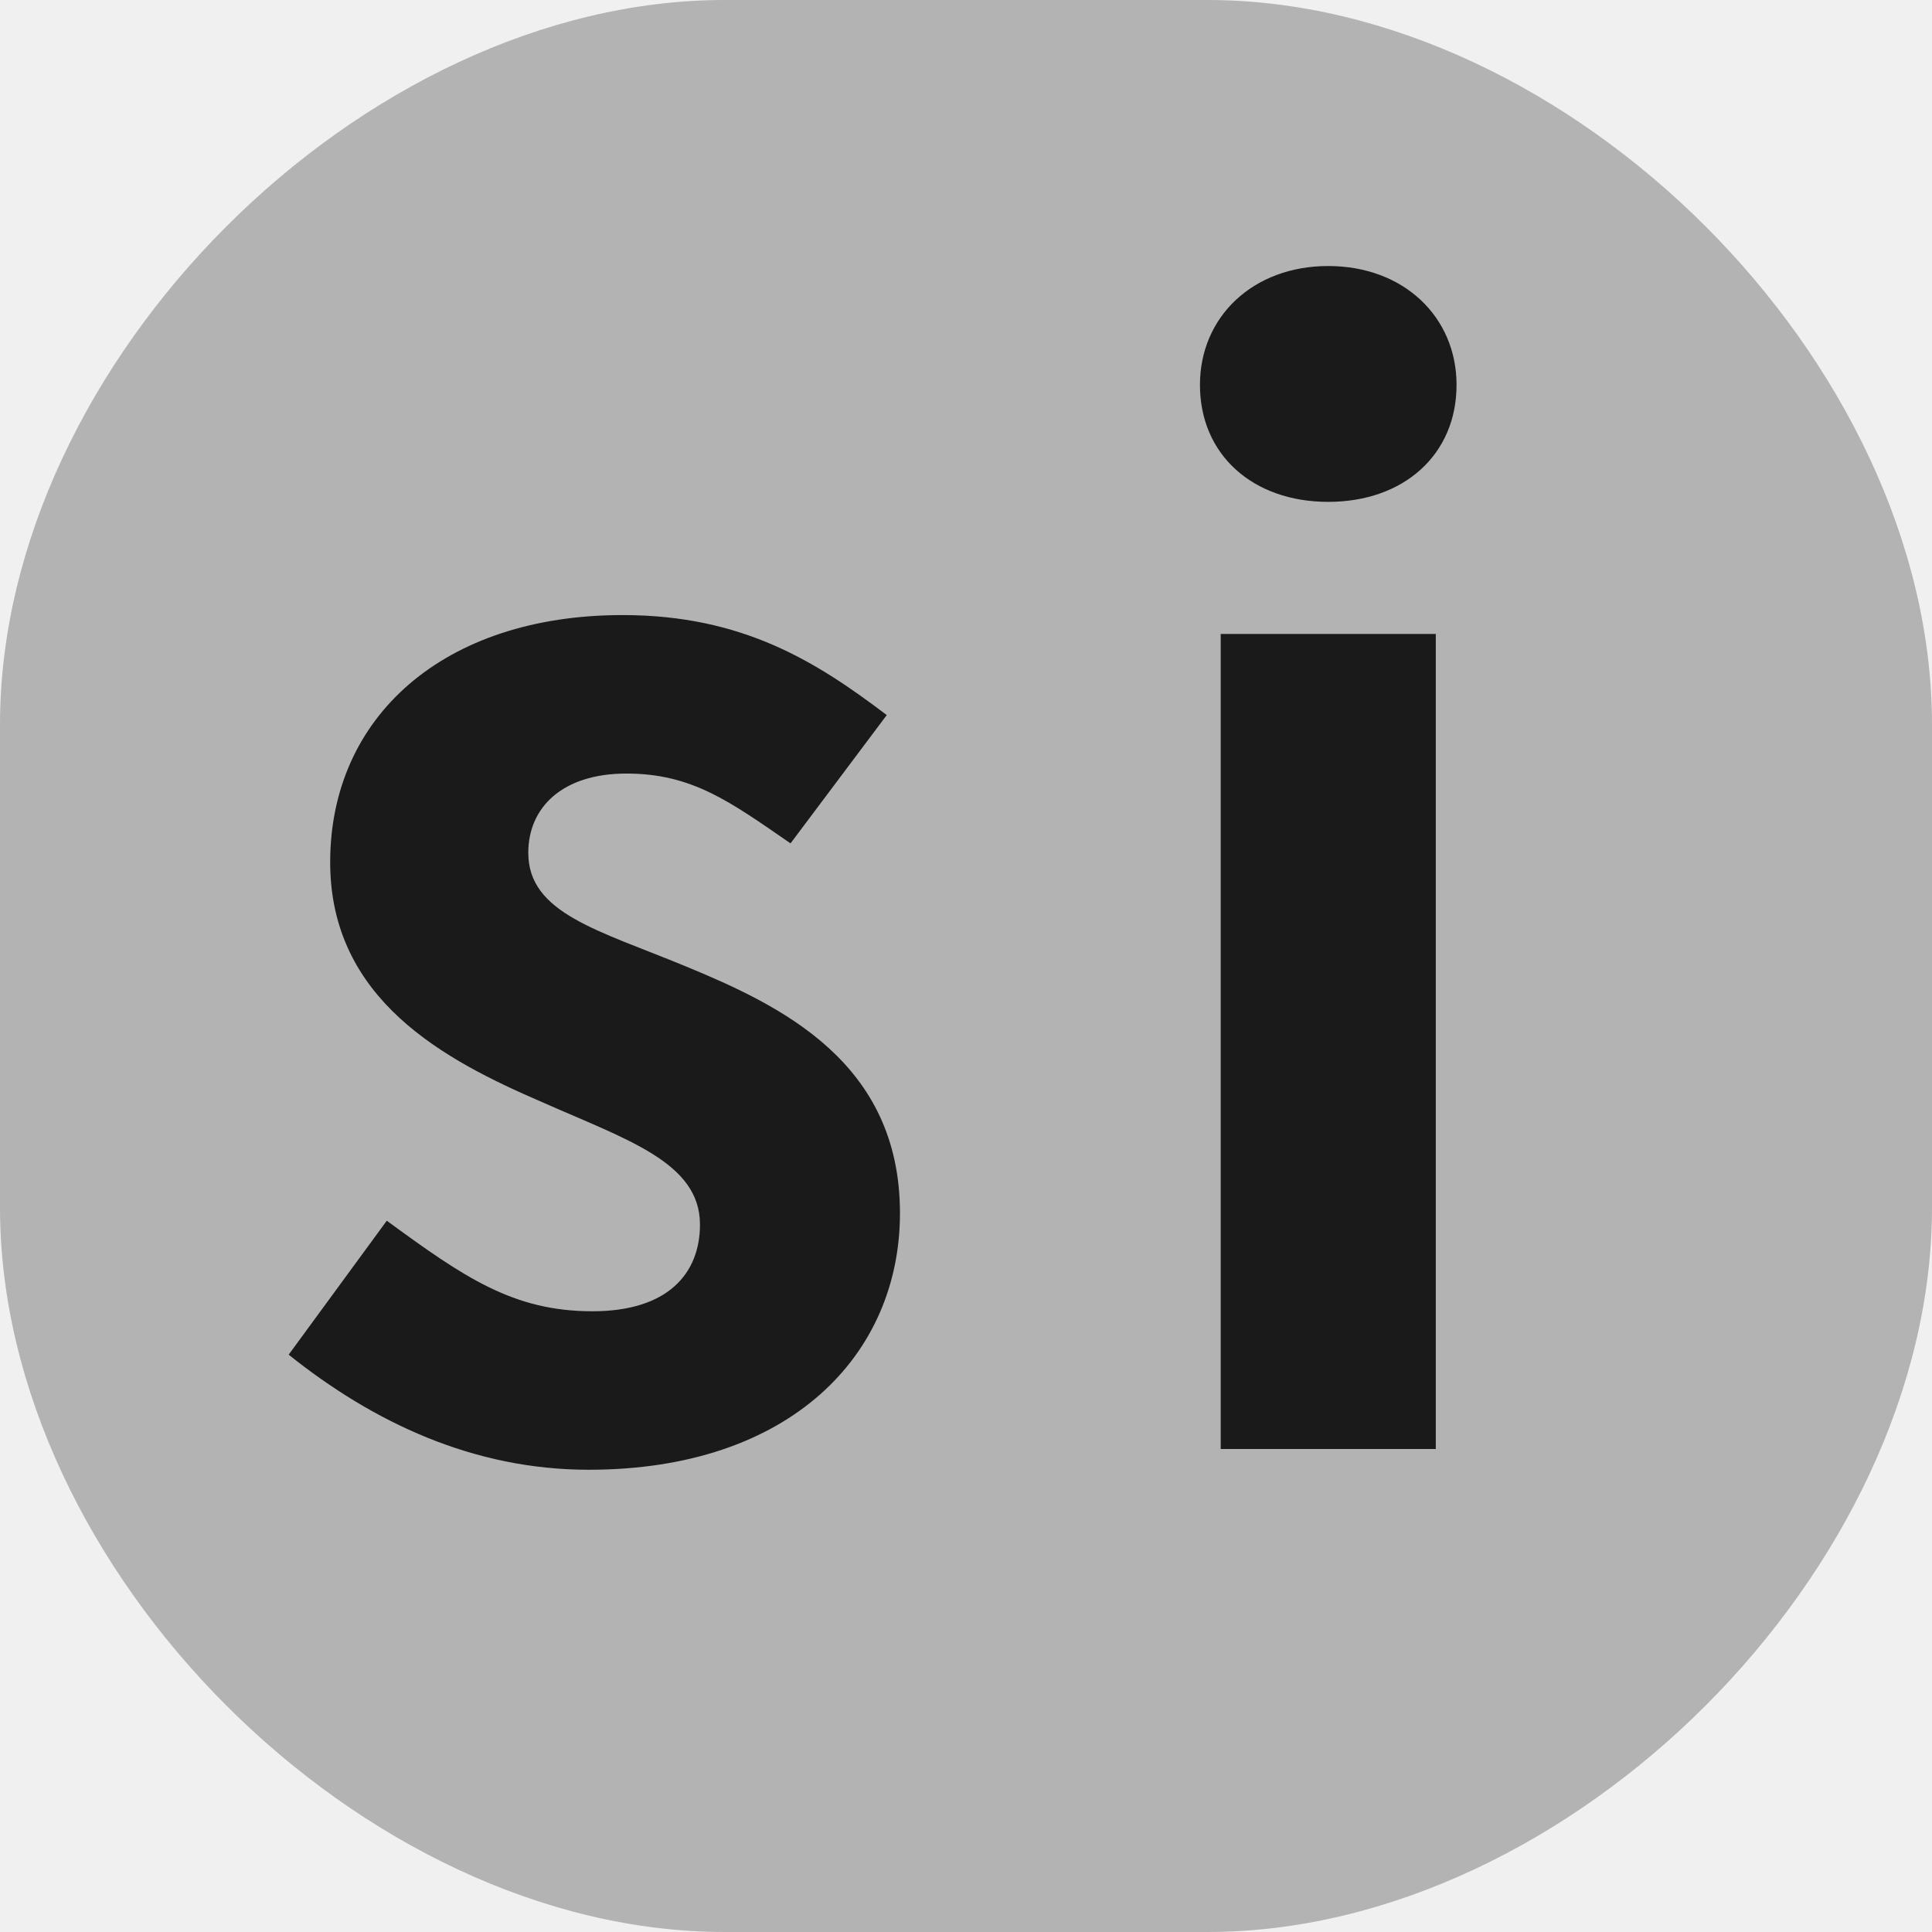
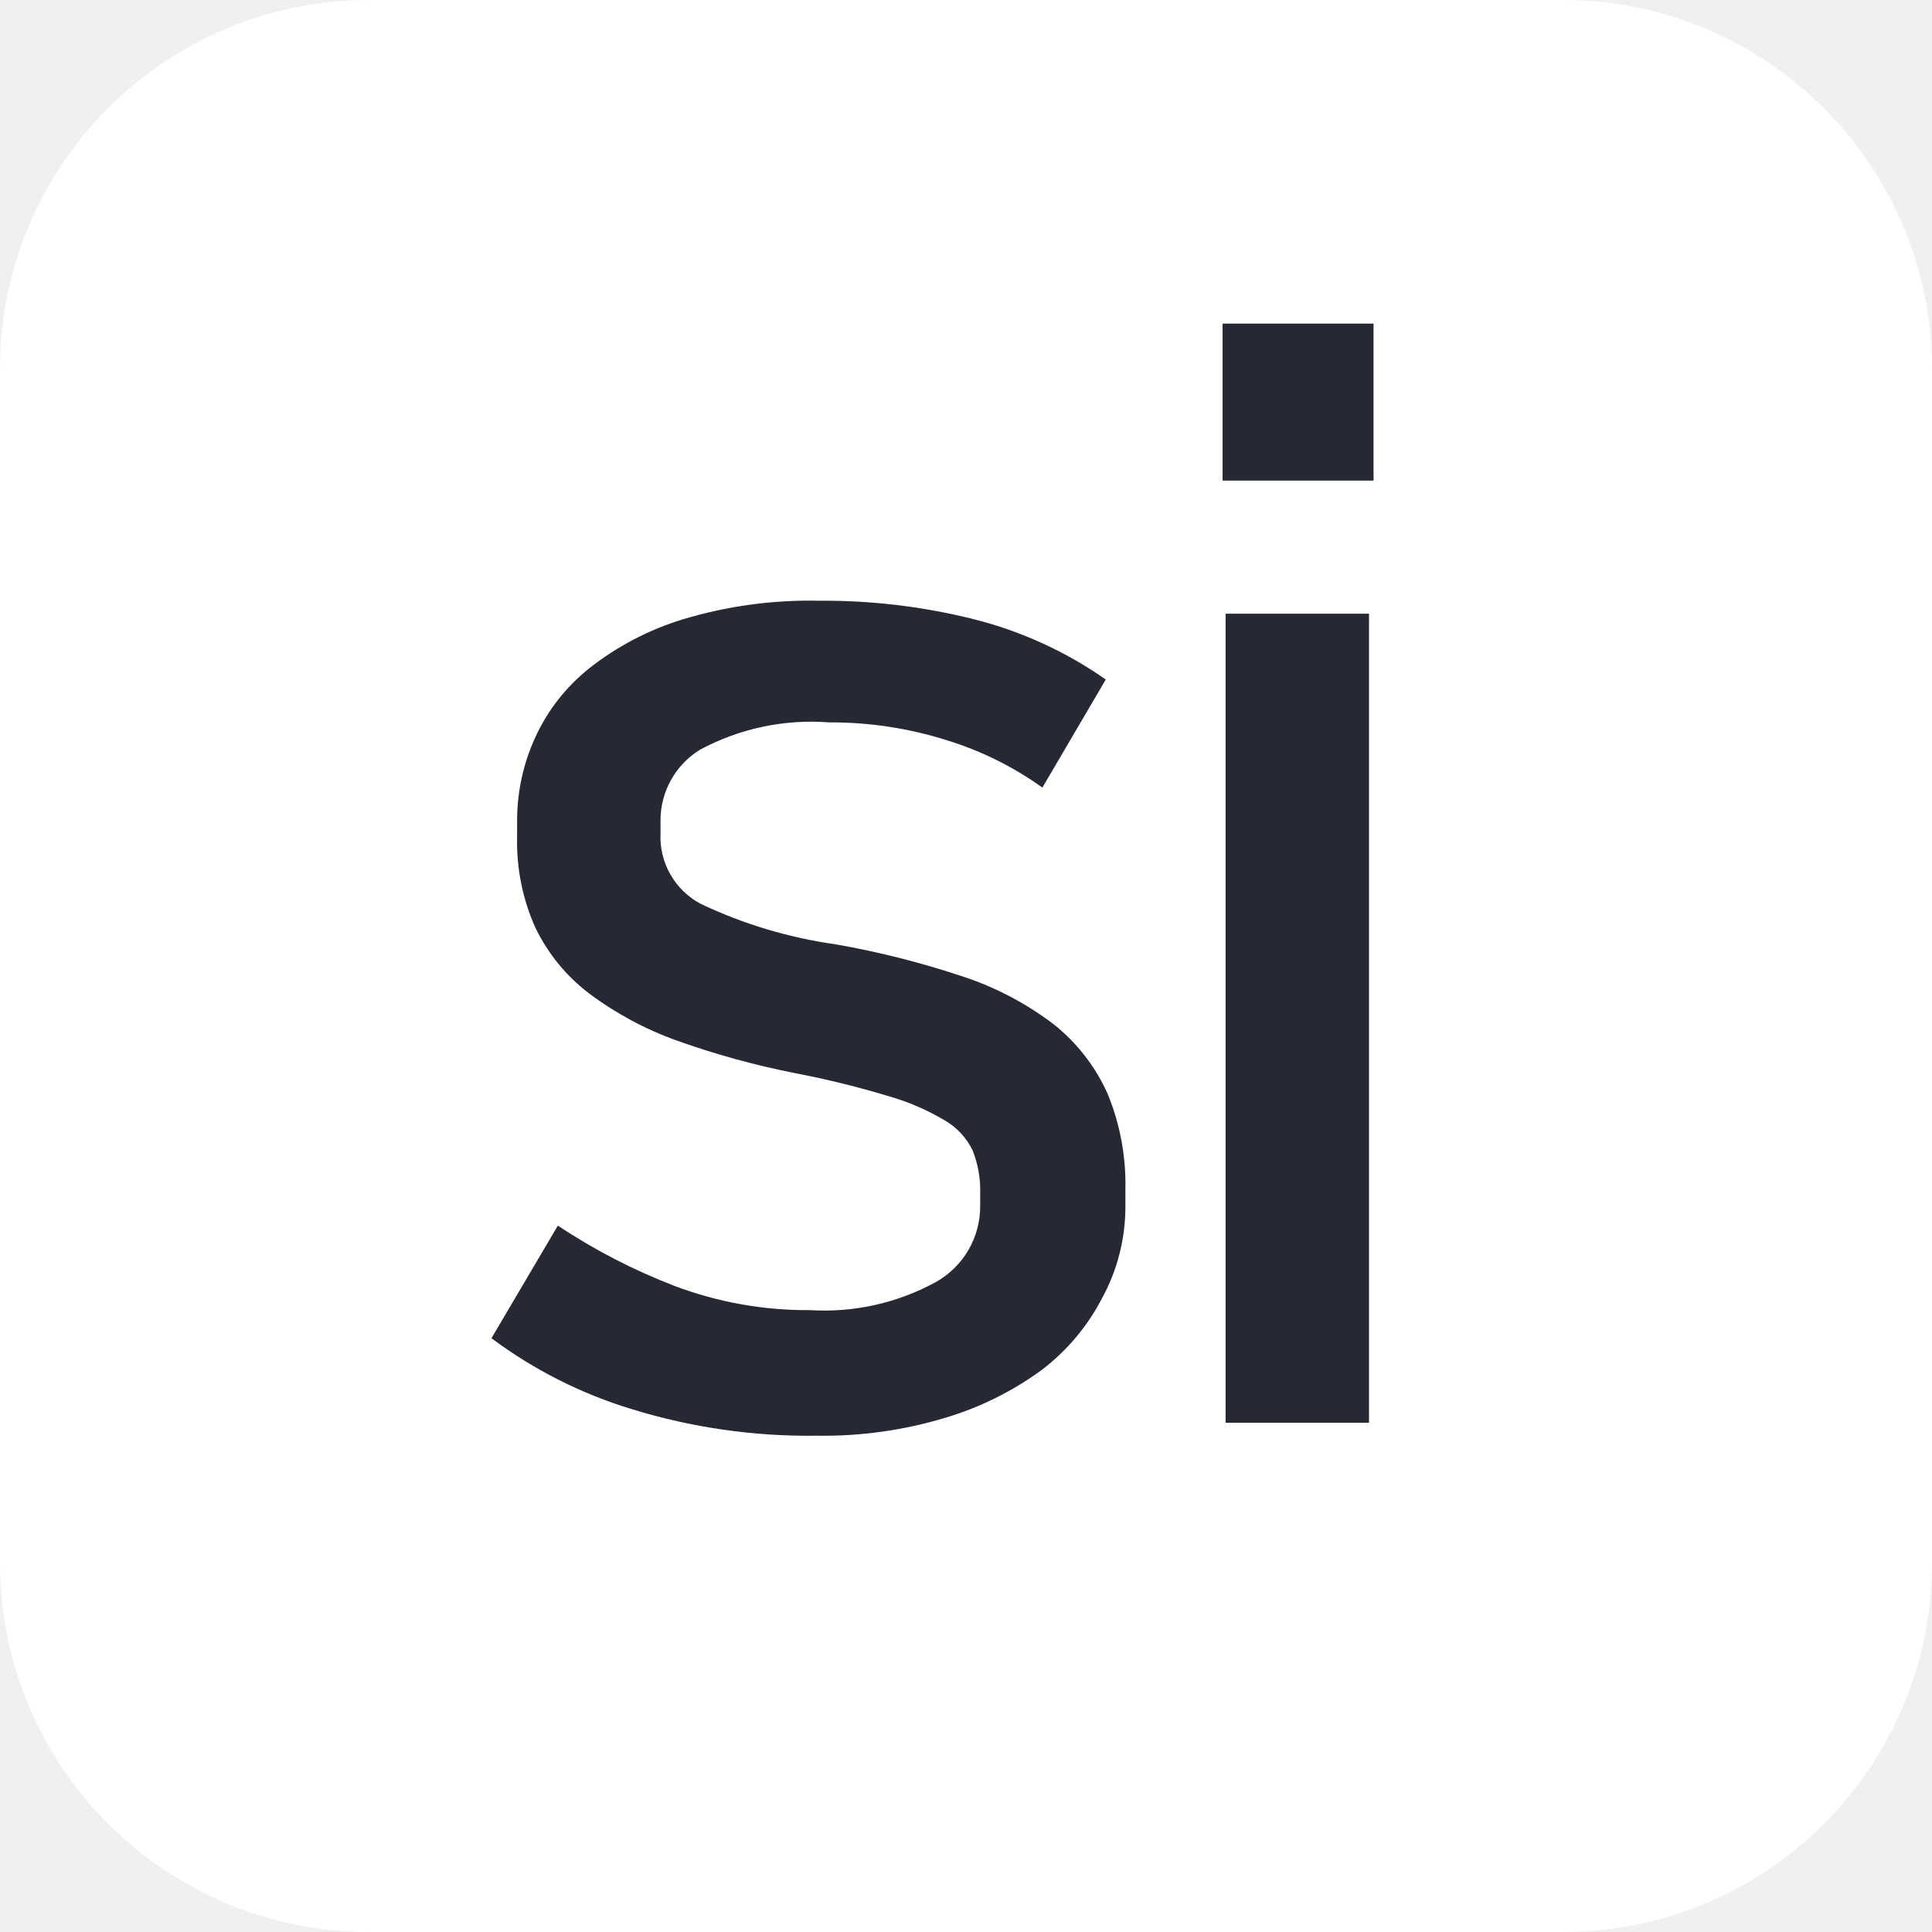
- <svg xmlns="http://www.w3.org/2000/svg" width="16px" height="16px" id="svg2985" version="1.1">
-   <defs id="defs2987" />
-   <g id="layer1">
-     <path style="color:#1a1a1a;font-style:normal;font-variant:normal;font-weight:normal;font-stretch:normal;font-size:medium;line-height:normal;font-family:Sans;-inkscape-font-specification:Sans;text-indent:0;text-align:start;text-decoration:none;text-decoration-line:none;letter-spacing:normal;word-spacing:normal;text-transform:none;writing-mode:lr-tb;direction:ltr;baseline-shift:baseline;text-anchor:start;display:inline;overflow:visible;visibility:visible;fill:#b3b3b3;fill-opacity:1;stroke:none;stroke-width:1px;marker:none;enable-background:accumulate" d="m 0,6 v 4 c 0,3 3,6 6,6 h 4 c 3,0 6,-3 6,-6 V 6 C 16,3 13,0 10,0 H 6 C 3,0 0,3 0,6 Z" id="path3795" />
-     <text xml:space="preserve" style="font-style:normal;font-variant:normal;font-weight:bold;font-stretch:normal;line-height:0%;font-family:'Noto Sans Mono CJK KR';-inkscape-font-specification:'Sans Bold';letter-spacing:0px;word-spacing:0px;fill:#1a1a1a;fill-opacity:1;stroke:none" x="2" y="12" id="text2987">
-       <tspan id="tspan2989" x="2" y="12" style="font-size:12px;line-height:1.25">si</tspan>
-     </text>
-   </g>
+ <svg xmlns="http://www.w3.org/2000/svg" id="레이어_1" data-name="레이어 1" viewBox="0 0 64 64">
+   <defs>
+     <style>.cls-1{fill:#fff;}.cls-2{fill:#262933;}</style>
+   </defs>
+   <path class="cls-1" d="M51.78,0H12.22A12.23,12.23,0,0,0,0,12.22V51.78A12.23,12.23,0,0,0,12.22,64H51.78A12.23,12.23,0,0,0,64,51.78V12.22A12.23,12.23,0,0,0,51.78,0Z" />
+   <path class="cls-2" d="M26.83,43.4A7.69,7.69,0,0,0,31,42.47a2.87,2.87,0,0,0,1.47-2.54v-.4a3.57,3.57,0,0,0-.25-1.42,2.31,2.31,0,0,0-.93-1,7.88,7.88,0,0,0-1.86-.8,30.38,30.38,0,0,0-3.09-.76,27.43,27.43,0,0,1-3.92-1.08,11.09,11.09,0,0,1-2.89-1.55,6,6,0,0,1-1.79-2.18,6.91,6.91,0,0,1-.61-3v-.59a6.61,6.61,0,0,1,.59-2.7,6.25,6.25,0,0,1,1.81-2.32,9.5,9.5,0,0,1,3.11-1.62,14.55,14.55,0,0,1,4.49-.61,20.42,20.42,0,0,1,5.12.61,13.26,13.26,0,0,1,4.38,2l-2.1,3.58a10.92,10.92,0,0,0-3.17-1.57,12.72,12.72,0,0,0-3.89-.59,7.77,7.77,0,0,0-4.29.91,2.75,2.75,0,0,0-1.3,2.33v.44a2.51,2.51,0,0,0,1.33,2.33,15.4,15.4,0,0,0,4.46,1.34,29.25,29.25,0,0,1,4.26,1.08,10.26,10.26,0,0,1,3,1.59,6.16,6.16,0,0,1,1.76,2.28,7.87,7.87,0,0,1,.59,3.19V40A6.32,6.32,0,0,1,36.51,43a7.08,7.08,0,0,1-2,2.38,10.47,10.47,0,0,1-3.21,1.59,14,14,0,0,1-4.24.59,19.9,19.9,0,0,1-6.13-.88,15.14,15.14,0,0,1-4.65-2.35l2.2-3.73a19.85,19.85,0,0,0,3.87,2A12.46,12.46,0,0,0,26.83,43.4Z" />
+   <path class="cls-2" d="M45.5,10.72v5.2h-5v-5.2Zm-.15,9.61v26.8H40.6V20.33Z" />
</svg>
